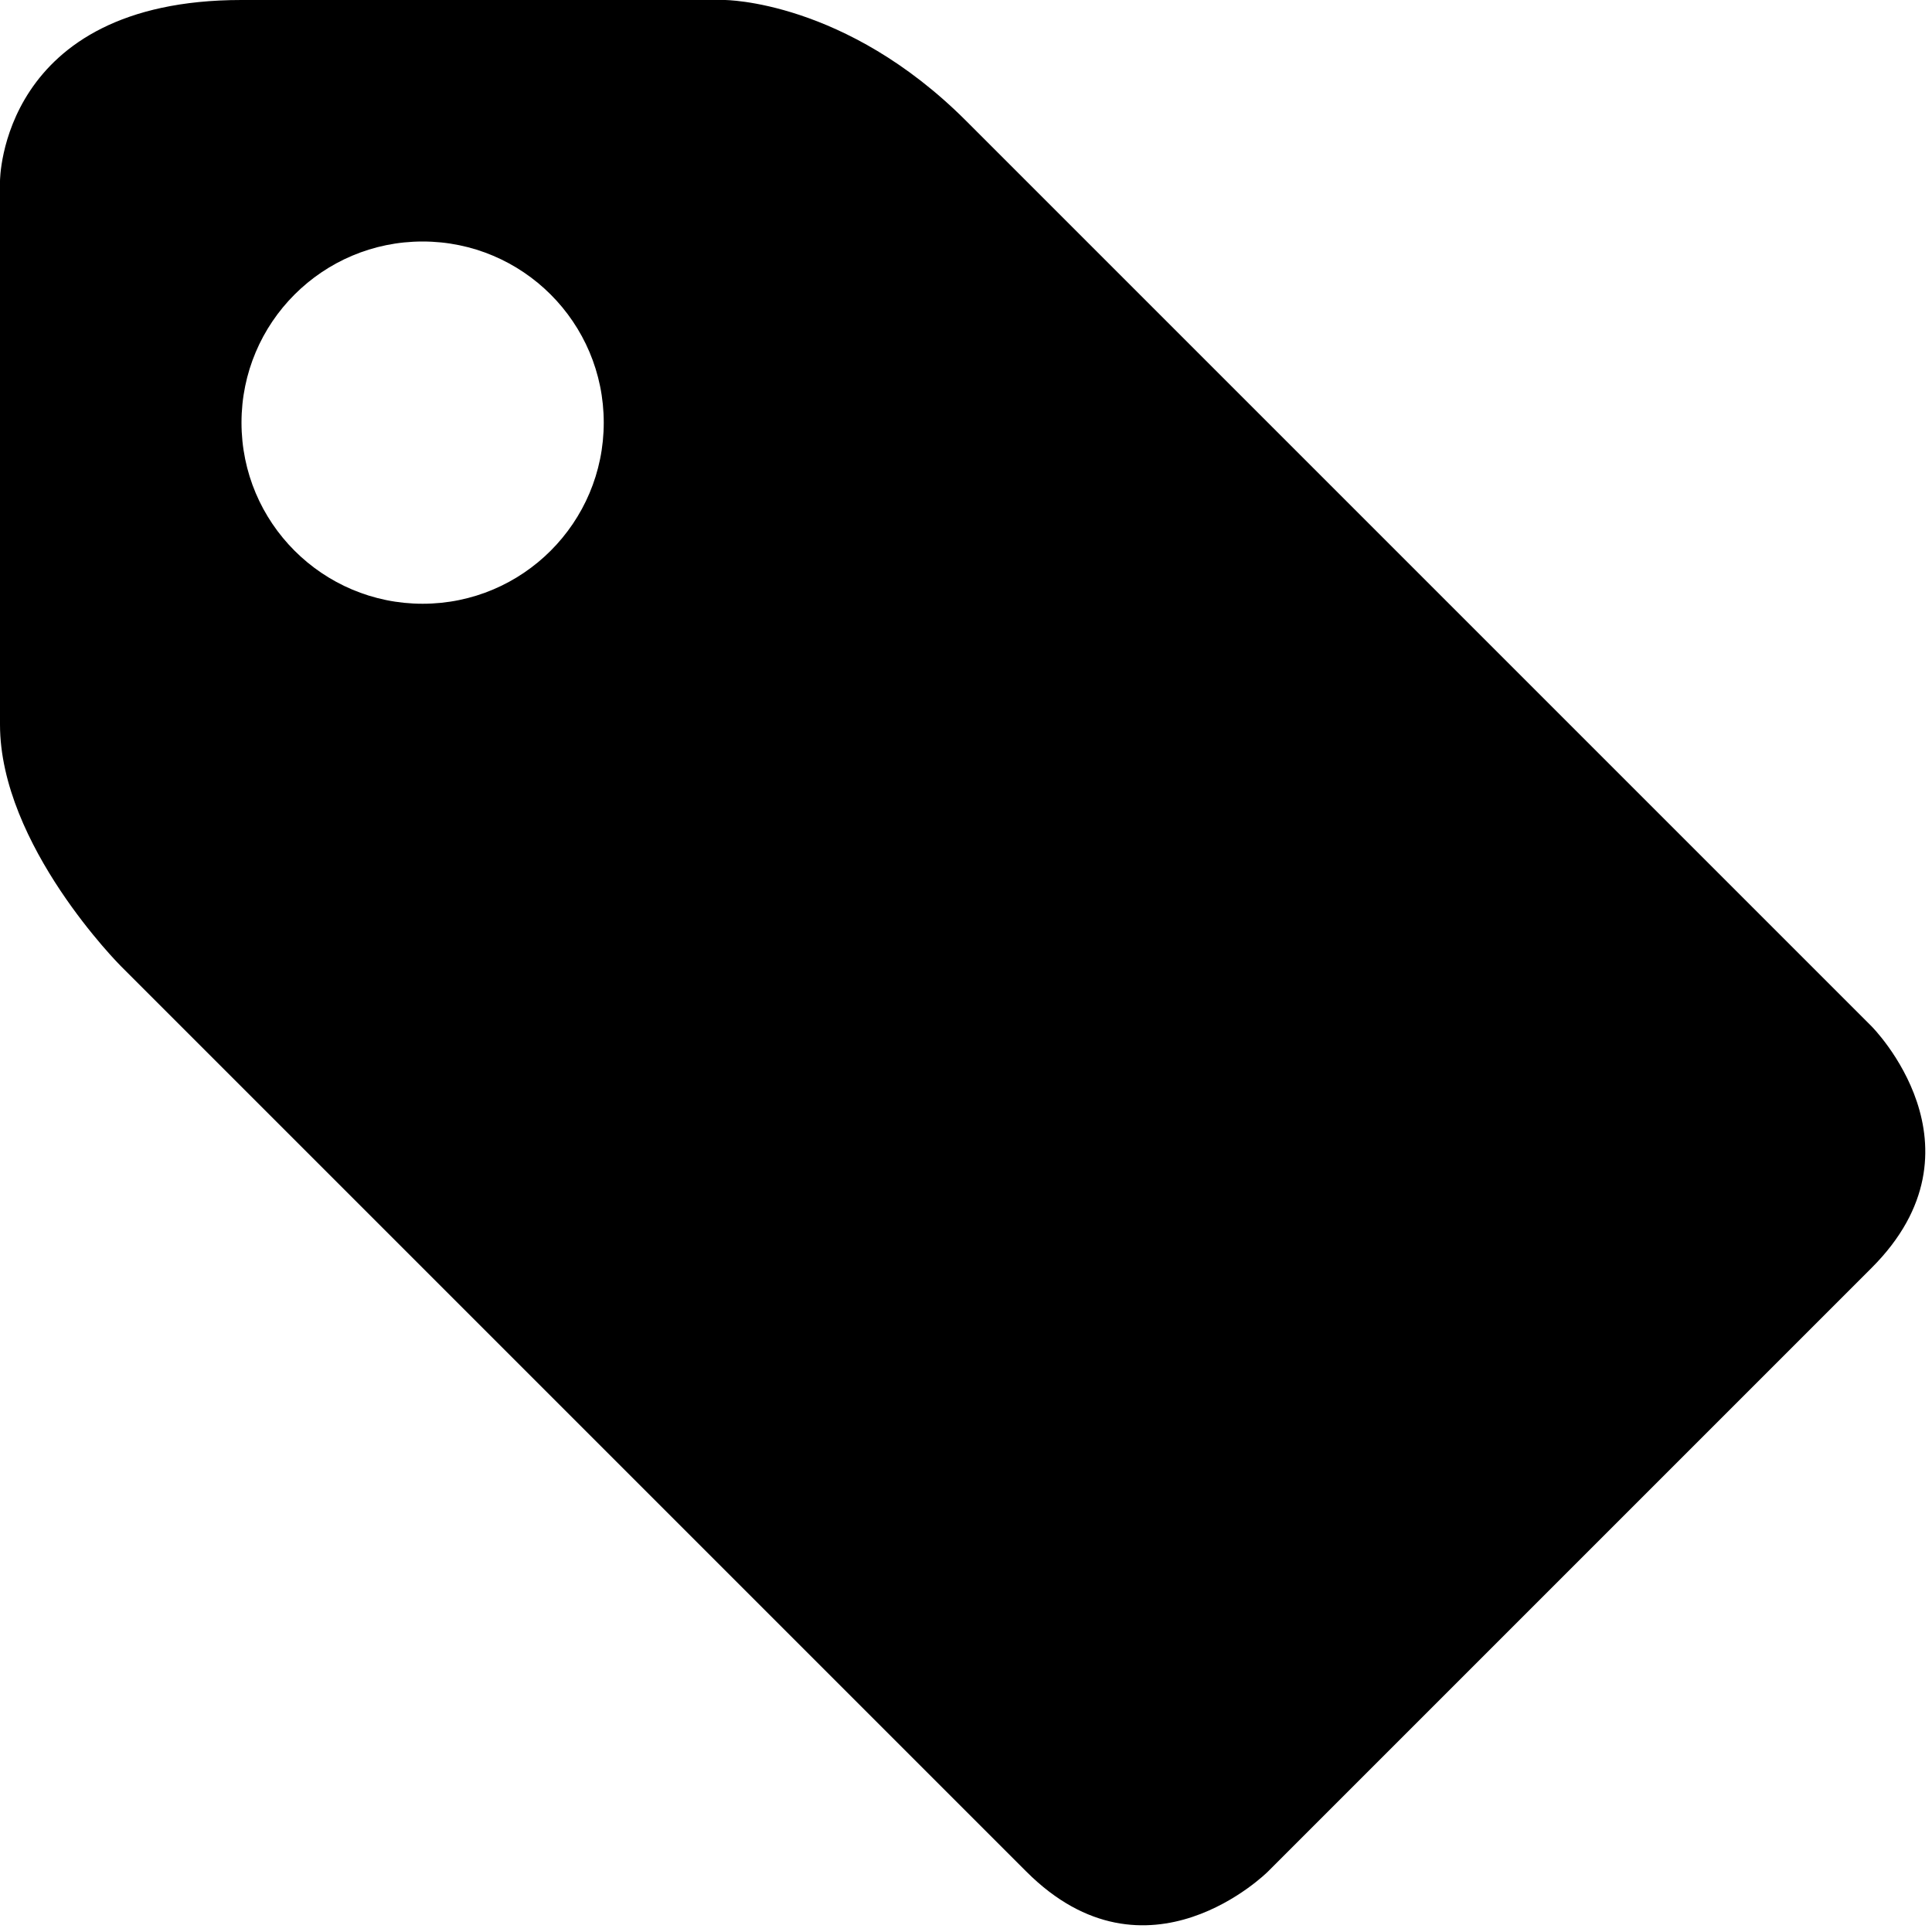
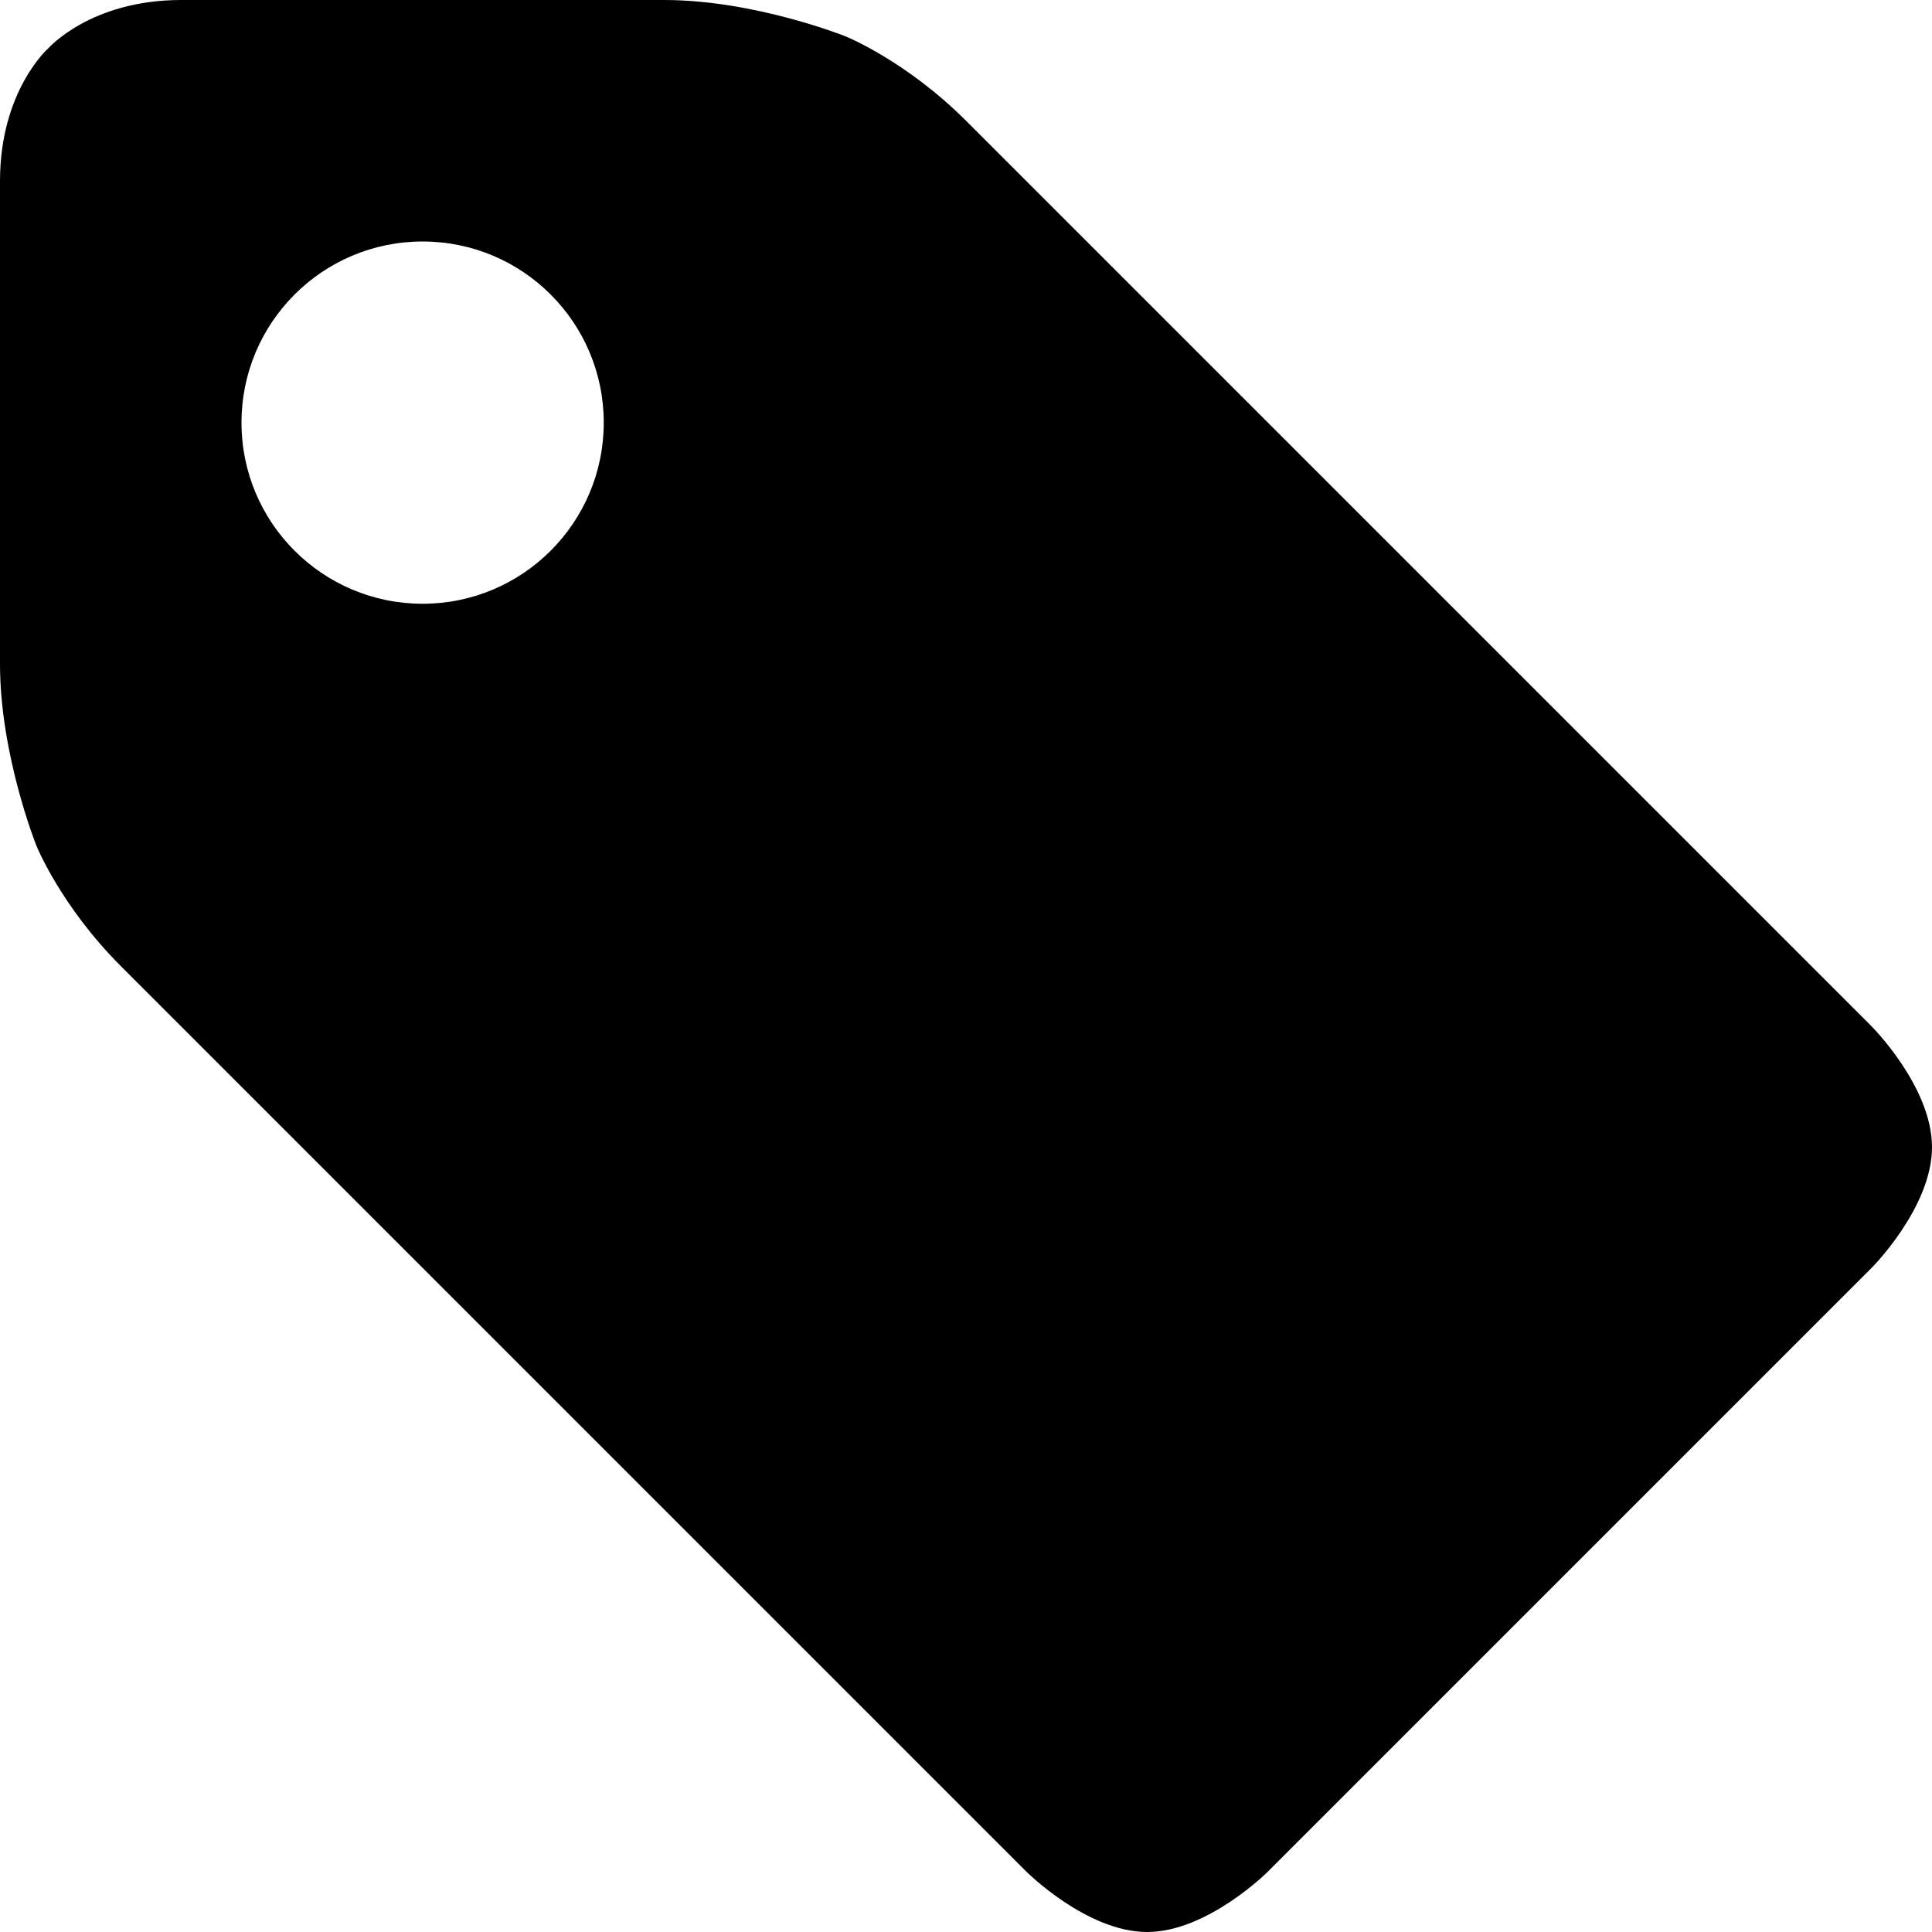
<svg class="{{ with .class }}{{ . }} {{ end }}icon icon-tag" width="16" height="16" viewBox="0 0 32 32">
-   <path d="M4 0h8s2 0 4 2l15 15s2 2 0 4L21 31s-2 2-4 0L2 16s-2-2-2-4V3s0-3 4-3m3 10a3 3 0 0 0 0-6 3 3 0 0 0 0 6" />
+   <path d="M32 19c0 1-1 2-1 2L21 31s-1 1-2 1-2-1-2-1L2 16c-1-1-1.4-2-1.4-2S0 12.5 0 11V3C0 1.5.8.8.8.8S1.5 0 3 0h8c1.5 0 3 .6 3 .6S15 1 16 2l15 15s1 1 1 2zM7 10a3 3 0 1 0 0-6 3 3 0 0 0 0 6z" />
</svg>
